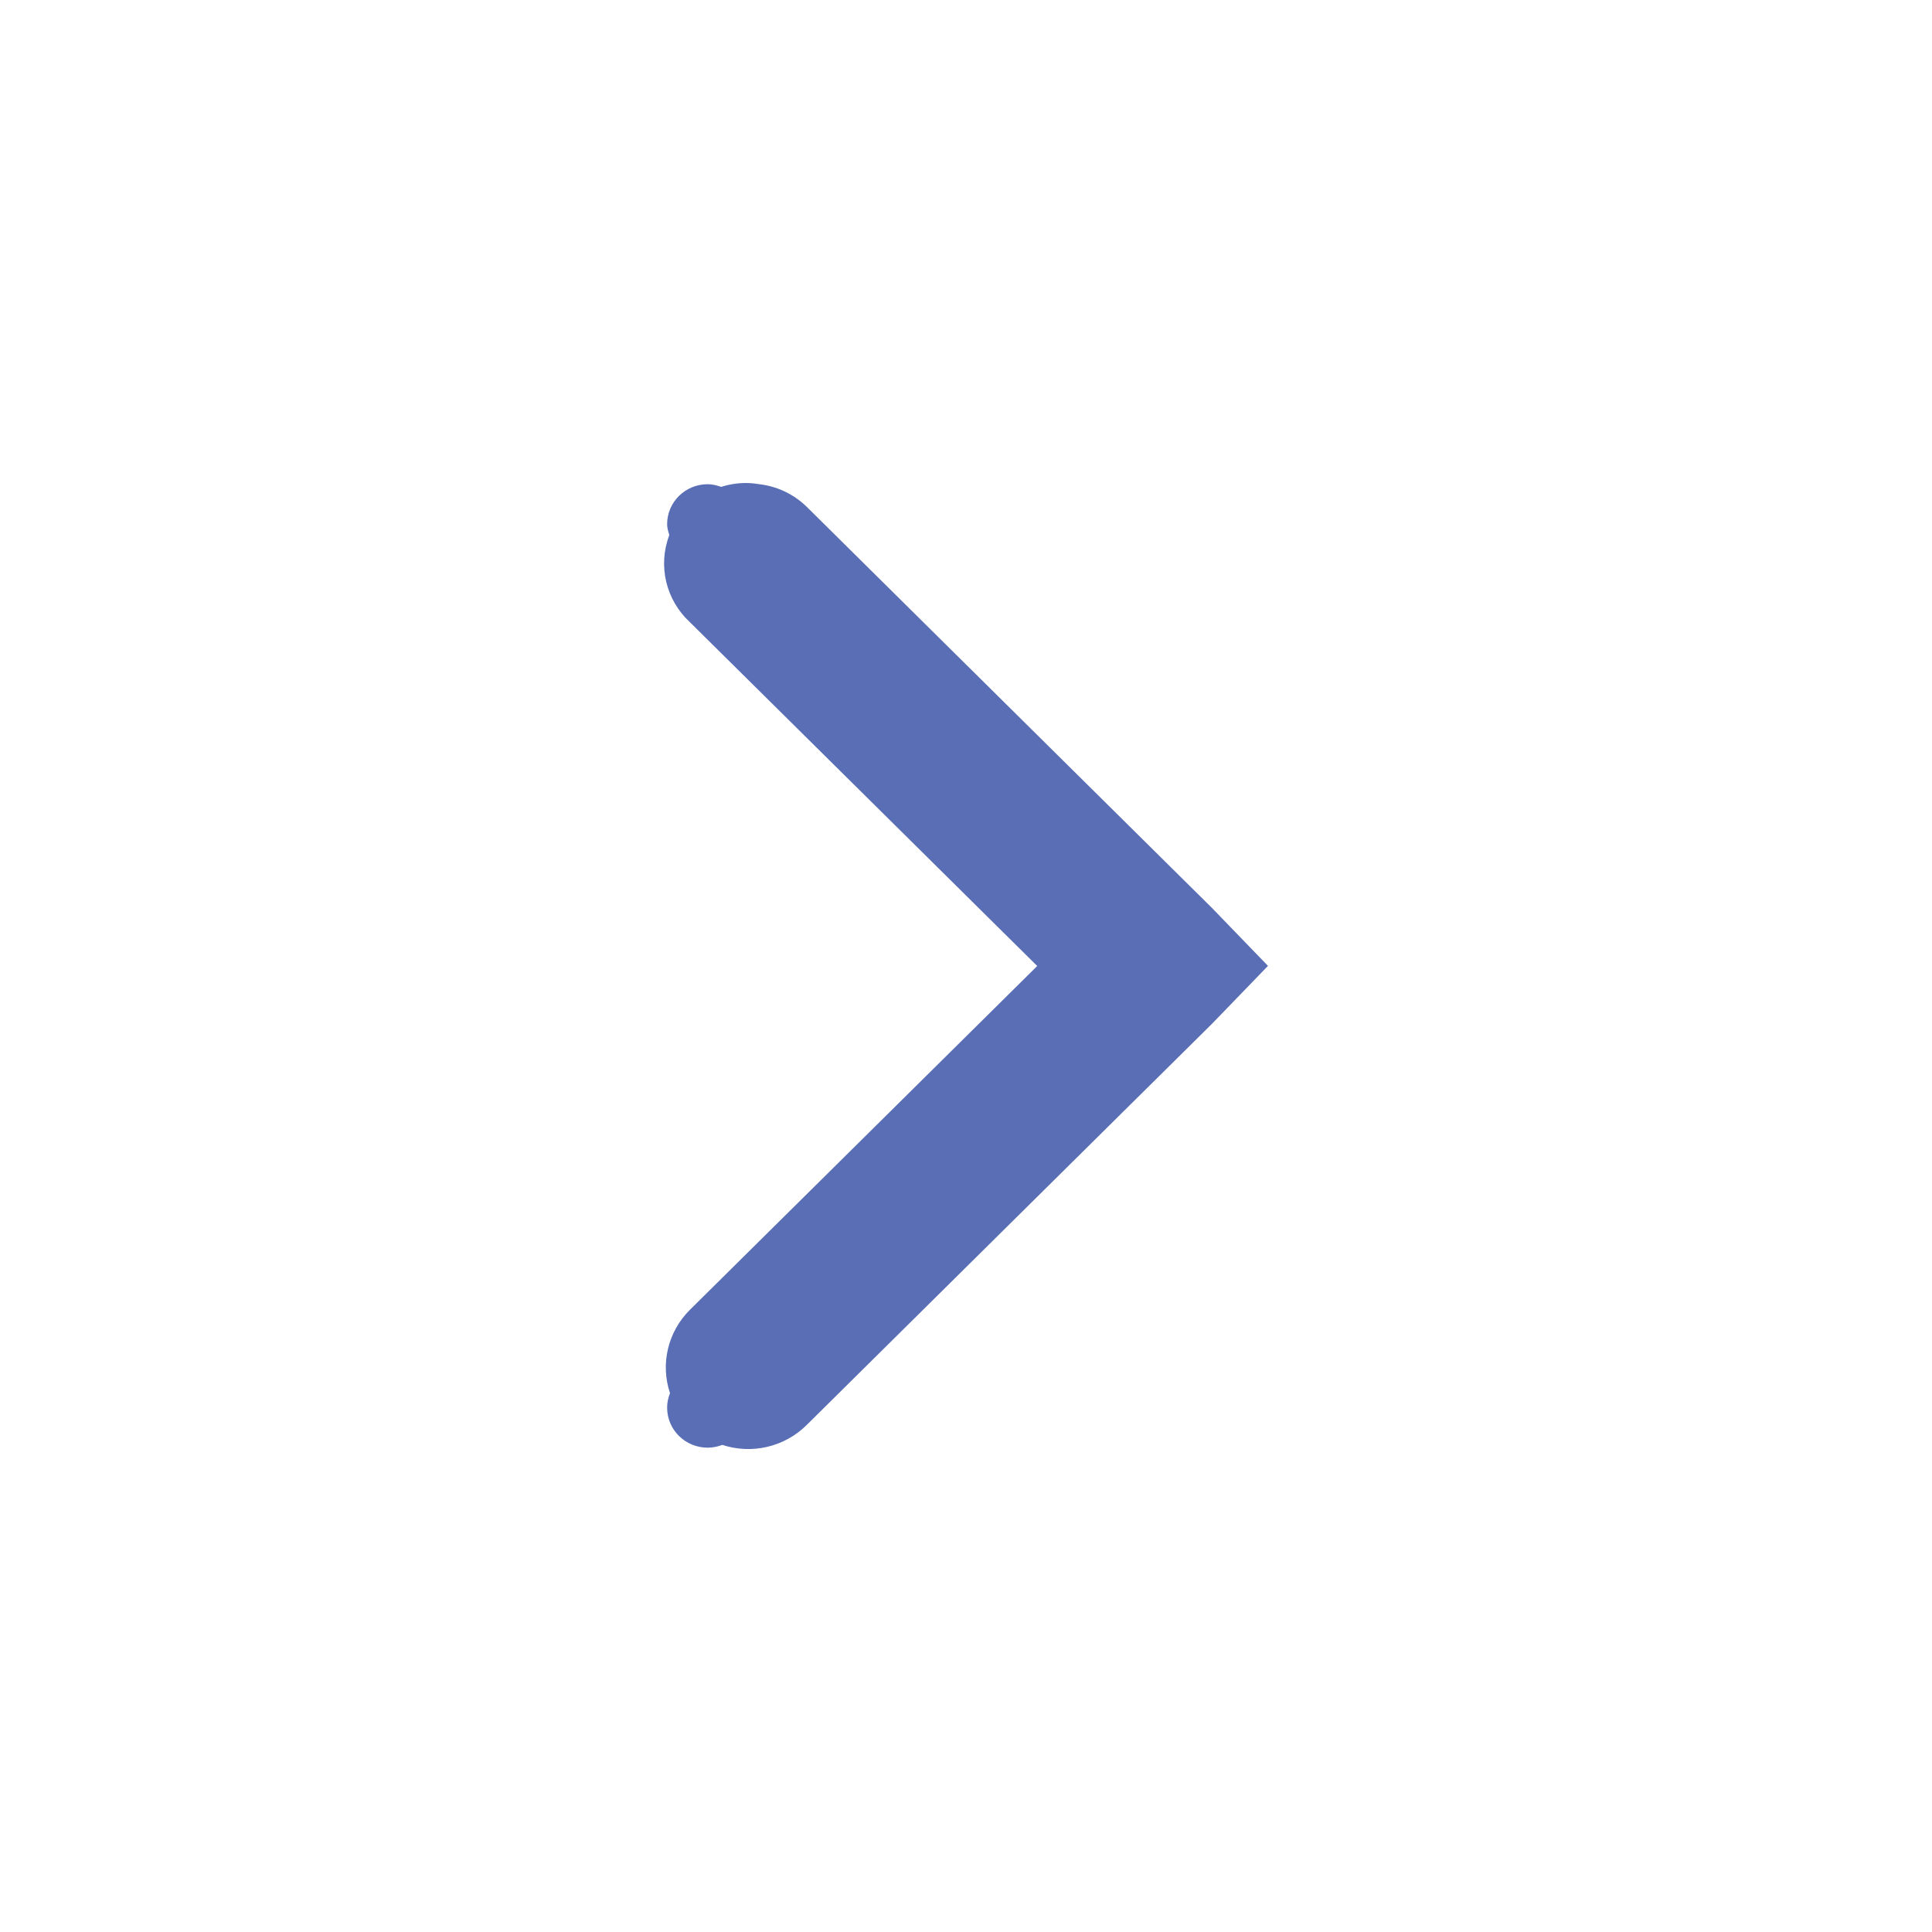
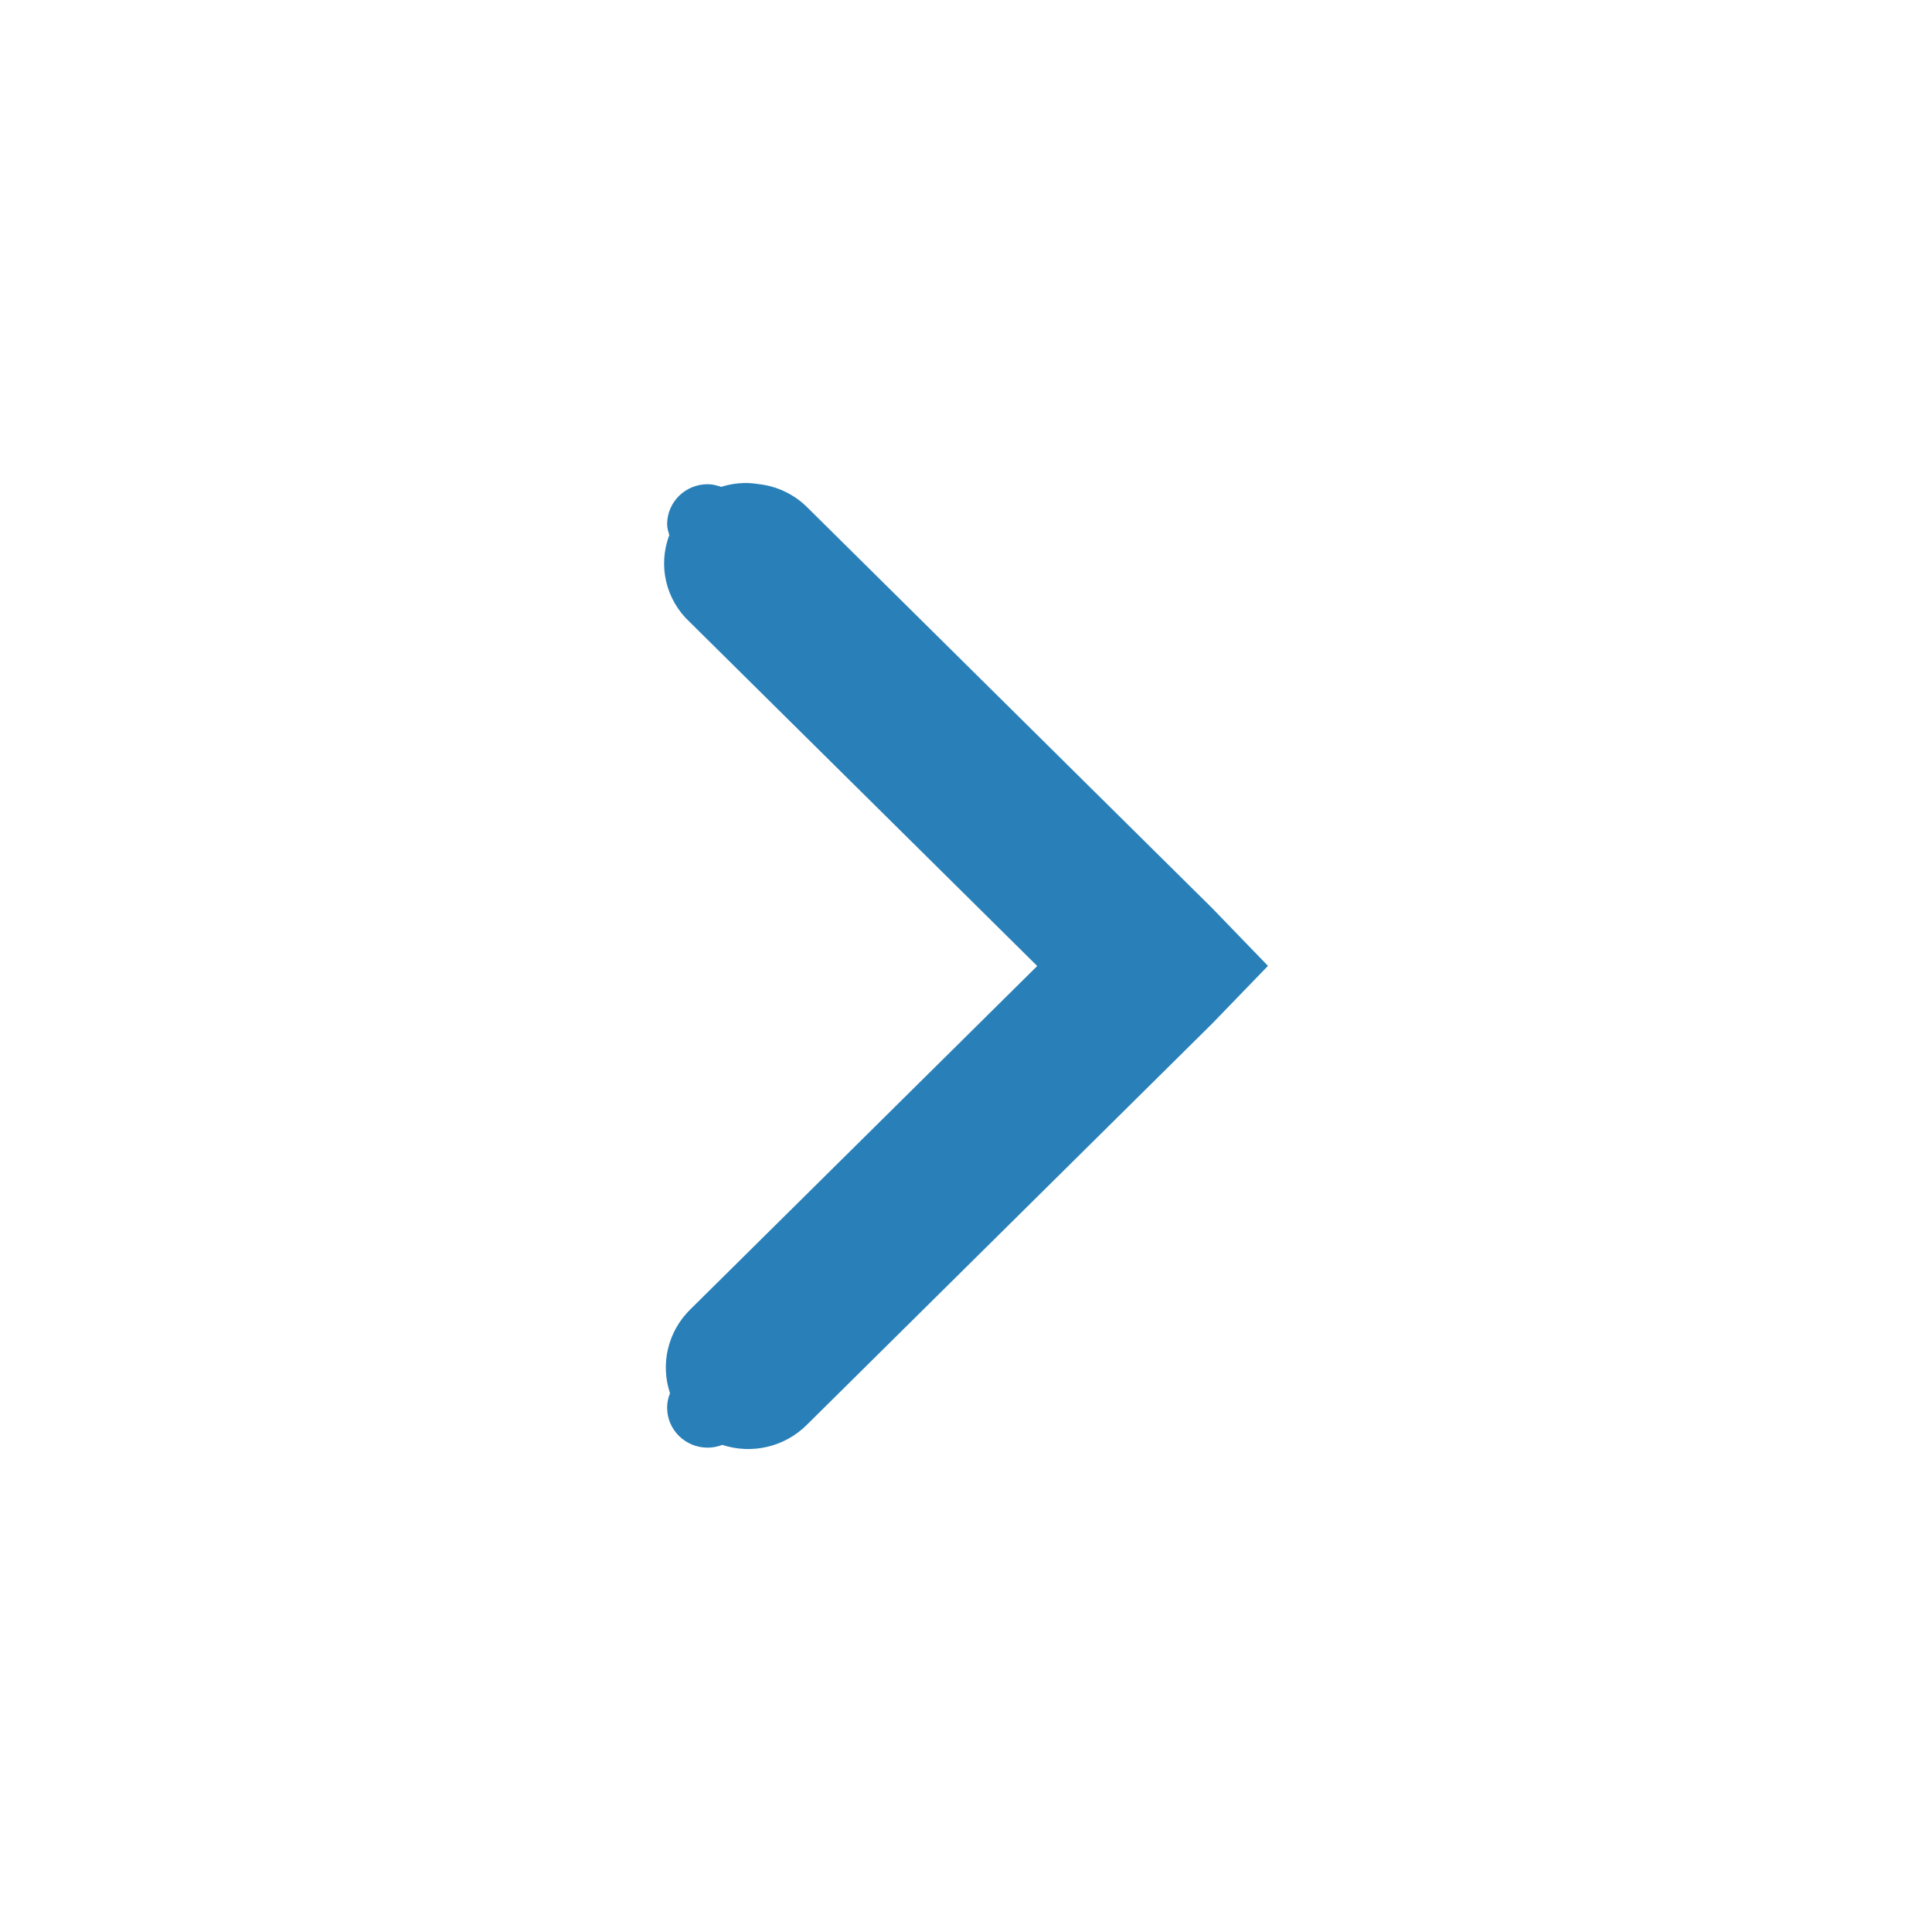
<svg xmlns="http://www.w3.org/2000/svg" height="16" id="svg7384" version="1.1" width="16">
  <defs id="defs7386" />
  <g id="layer9" style="display:inline" transform="translate(-100.0002,-747)" />
  <g id="layer10" transform="translate(-100.0002,-747)" />
  <g id="layer11" transform="translate(-100.0002,-747)" />
  <g id="layer13" transform="translate(-100.0002,-747)" />
  <g id="layer14" transform="translate(-100.0002,-747)" />
  <g id="layer15" style="display:inline" transform="translate(-100.0002,-747)" />
  <g id="g71291" style="display:inline" transform="translate(-100.0002,-747)" />
  <g id="g4953" style="display:inline" transform="translate(-100.0002,-747)" />
  <g id="layer12" style="display:inline" transform="translate(-100.0002,-747)">
-     <path style="color:#000000;font-style:normal;font-variant:normal;font-weight:normal;font-stretch:normal;font-size:medium;line-height:normal;font-family:Sans;-inkscape-font-specification:Sans;text-indent:0;text-align:start;text-decoration:none;text-decoration-line:none;letter-spacing:normal;word-spacing:normal;text-transform:none;direction:ltr;block-progression:tb;writing-mode:lr-tb;baseline-shift:baseline;text-anchor:start;display:inline;overflow:visible;visibility:visible;fill:#596eb5;fill-opacity:1;stroke:none;stroke-width:2;marker:none;enable-background:accumulate" d="m 106.177,751 a 0.672,0.665 0 0 1 0.104,0.009 0.672,0.665 0 0 1 0.399,0.187 l 3.359,3.325 0.462,0.478 -0.462,0.478 -3.359,3.325 a 0.683,0.676 0 0 1 -0.698,0.164 c -0.037,0.014 -0.078,0.023 -0.121,0.023 -0.186,0 -0.336,-0.148 -0.336,-0.332 0,-0.042 0.009,-0.082 0.024,-0.119 a 0.683,0.676 0 0 1 0.165,-0.691 l 2.876,-2.847 -2.876,-2.847 a 0.672,0.665 0 0 1 -0.171,-0.721 c -0.008,-0.029 -0.018,-0.058 -0.018,-0.09 0,-0.184 0.15,-0.332 0.336,-0.332 0.04,0 0.076,0.01 0.112,0.022 A 0.672,0.665 0 0 1 106.177,751 Z" id="path6040" />
+     <path style="color:#000000;font-style:normal;font-variant:normal;font-weight:normal;font-stretch:normal;font-size:medium;line-height:normal;font-family:Sans;-inkscape-font-specification:Sans;text-indent:0;text-align:start;text-decoration:none;text-decoration-line:none;letter-spacing:normal;word-spacing:normal;text-transform:none;direction:ltr;block-progression:tb;writing-mode:lr-tb;baseline-shift:baseline;text-anchor:start;display:inline;overflow:visible;visibility:visible;fill:#2980B9;fill-opacity:1;stroke:none;stroke-width:2;marker:none;enable-background:accumulate" d="m 106.177,751 a 0.672,0.665 0 0 1 0.104,0.009 0.672,0.665 0 0 1 0.399,0.187 l 3.359,3.325 0.462,0.478 -0.462,0.478 -3.359,3.325 a 0.683,0.676 0 0 1 -0.698,0.164 c -0.037,0.014 -0.078,0.023 -0.121,0.023 -0.186,0 -0.336,-0.148 -0.336,-0.332 0,-0.042 0.009,-0.082 0.024,-0.119 a 0.683,0.676 0 0 1 0.165,-0.691 l 2.876,-2.847 -2.876,-2.847 a 0.672,0.665 0 0 1 -0.171,-0.721 c -0.008,-0.029 -0.018,-0.058 -0.018,-0.09 0,-0.184 0.15,-0.332 0.336,-0.332 0.04,0 0.076,0.01 0.112,0.022 A 0.672,0.665 0 0 1 106.177,751 Z" id="path6040" />
  </g>
</svg>
